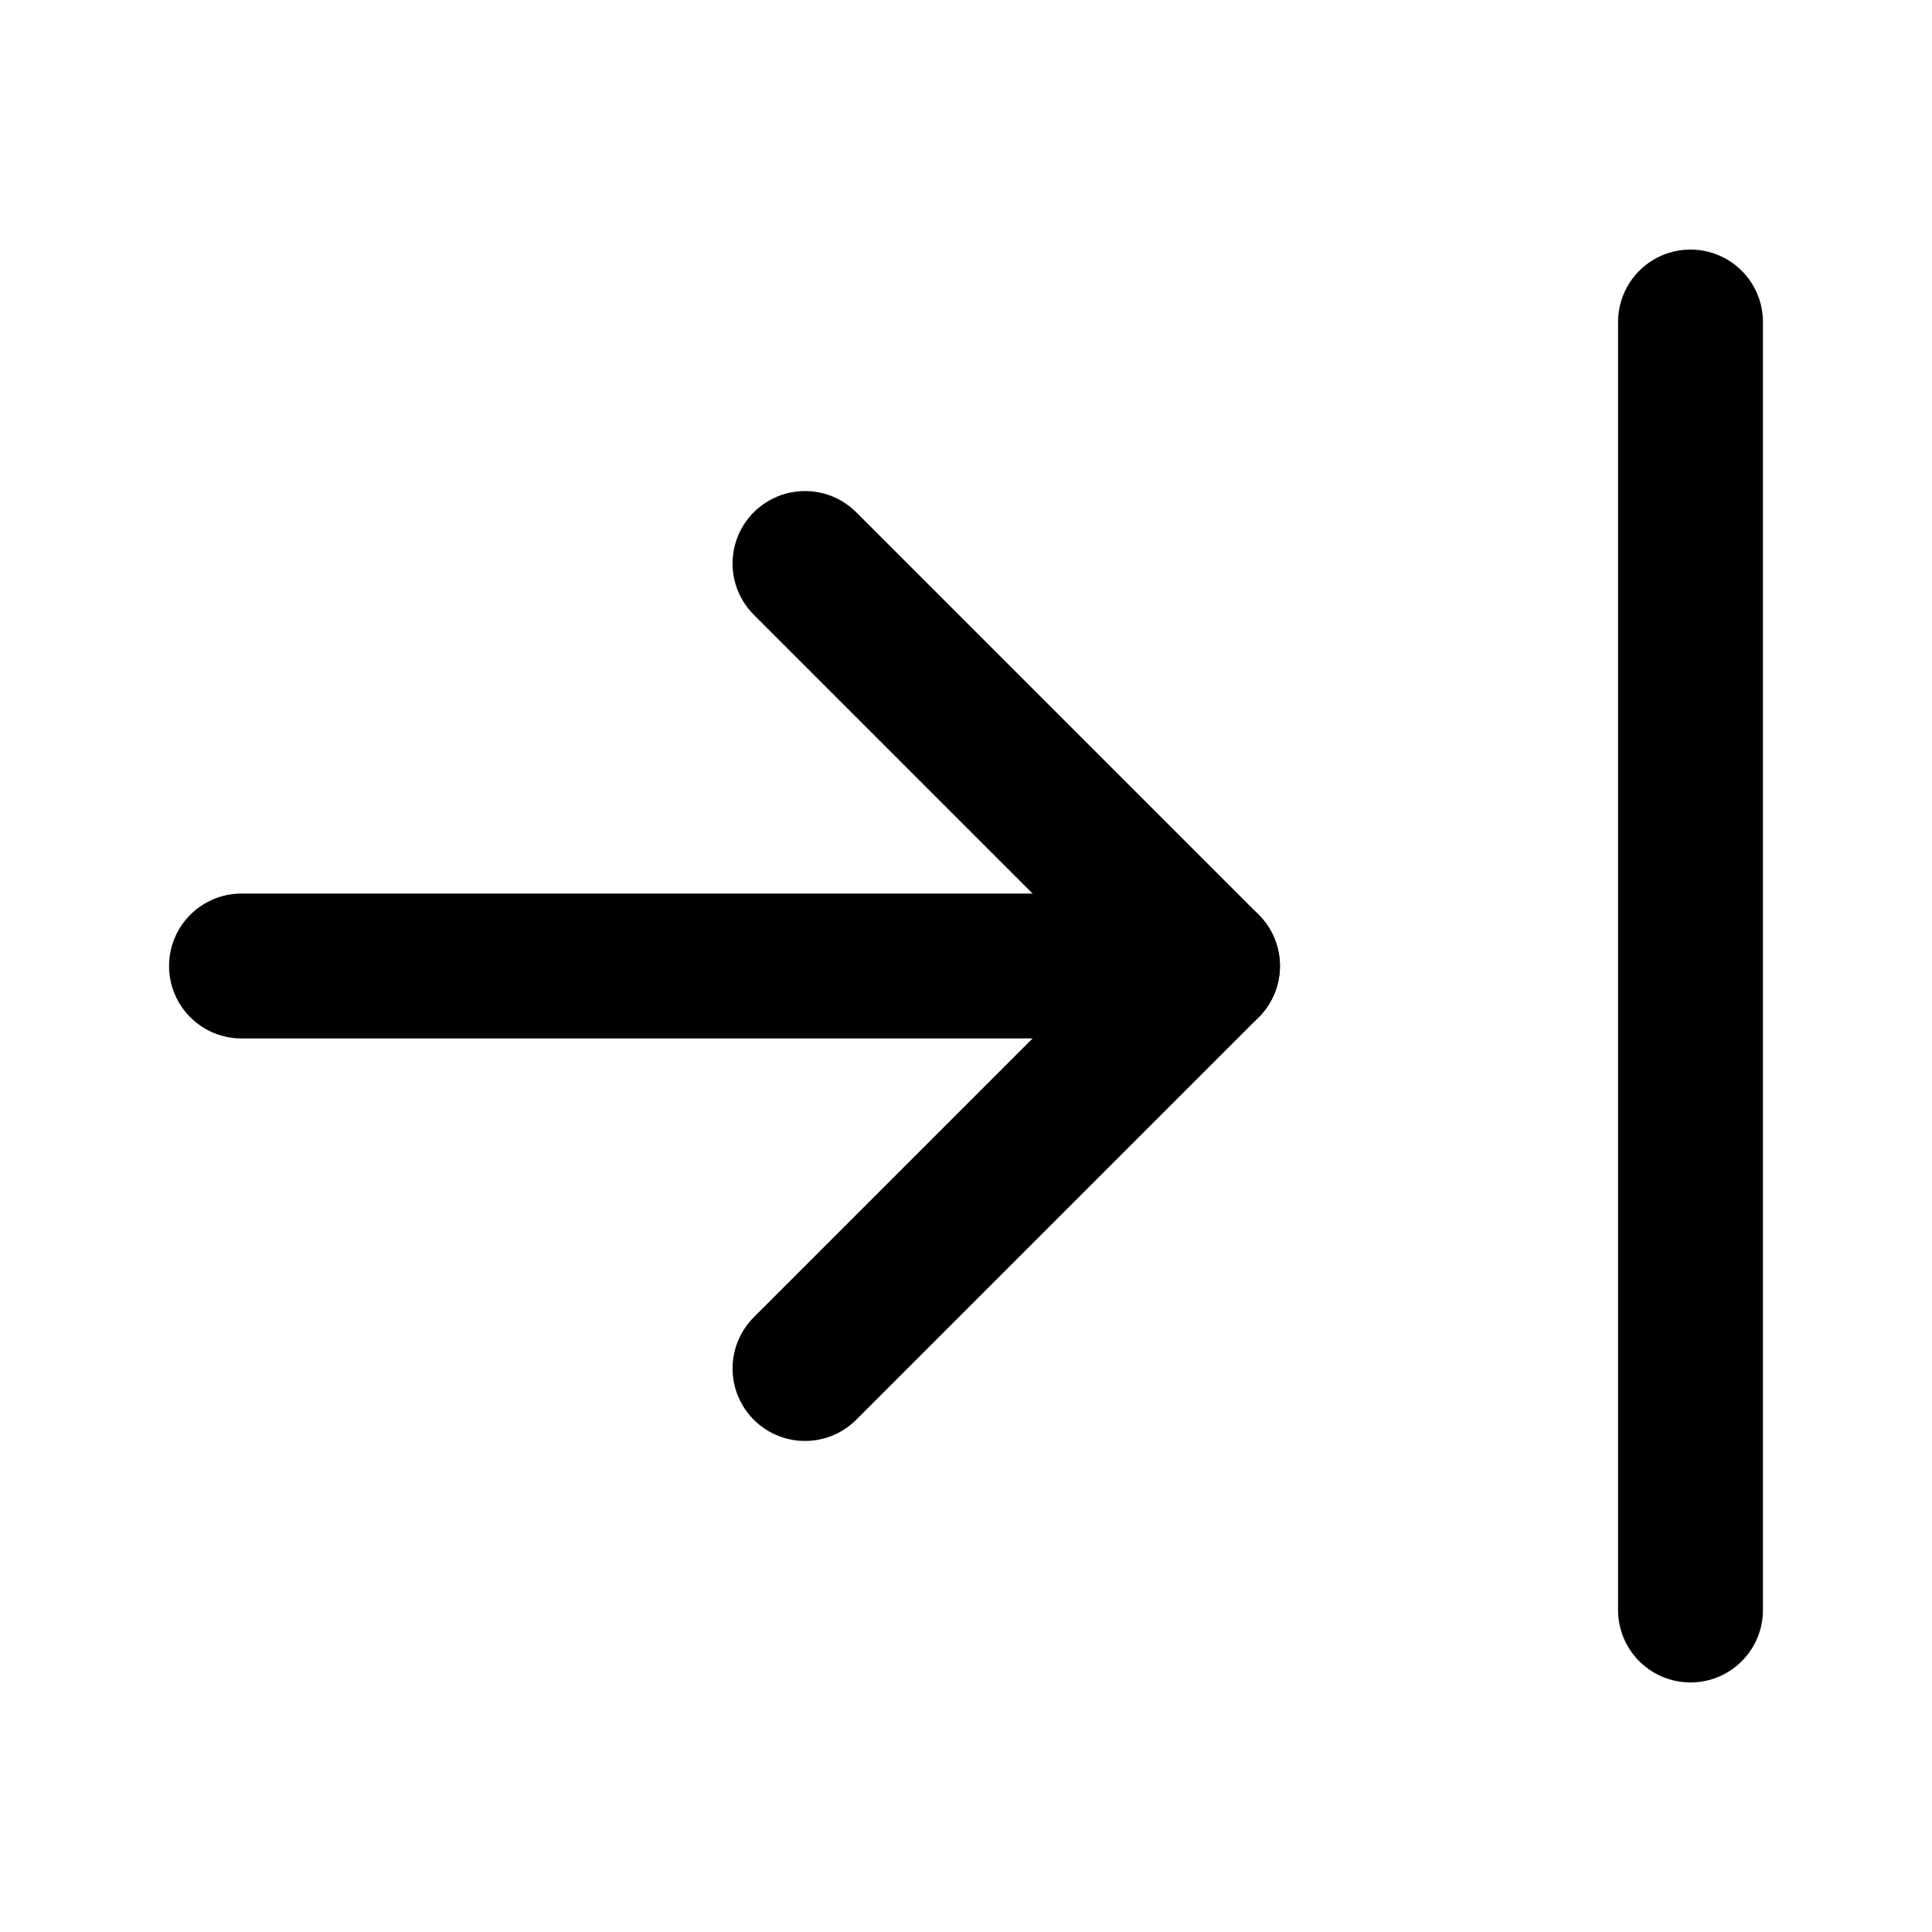
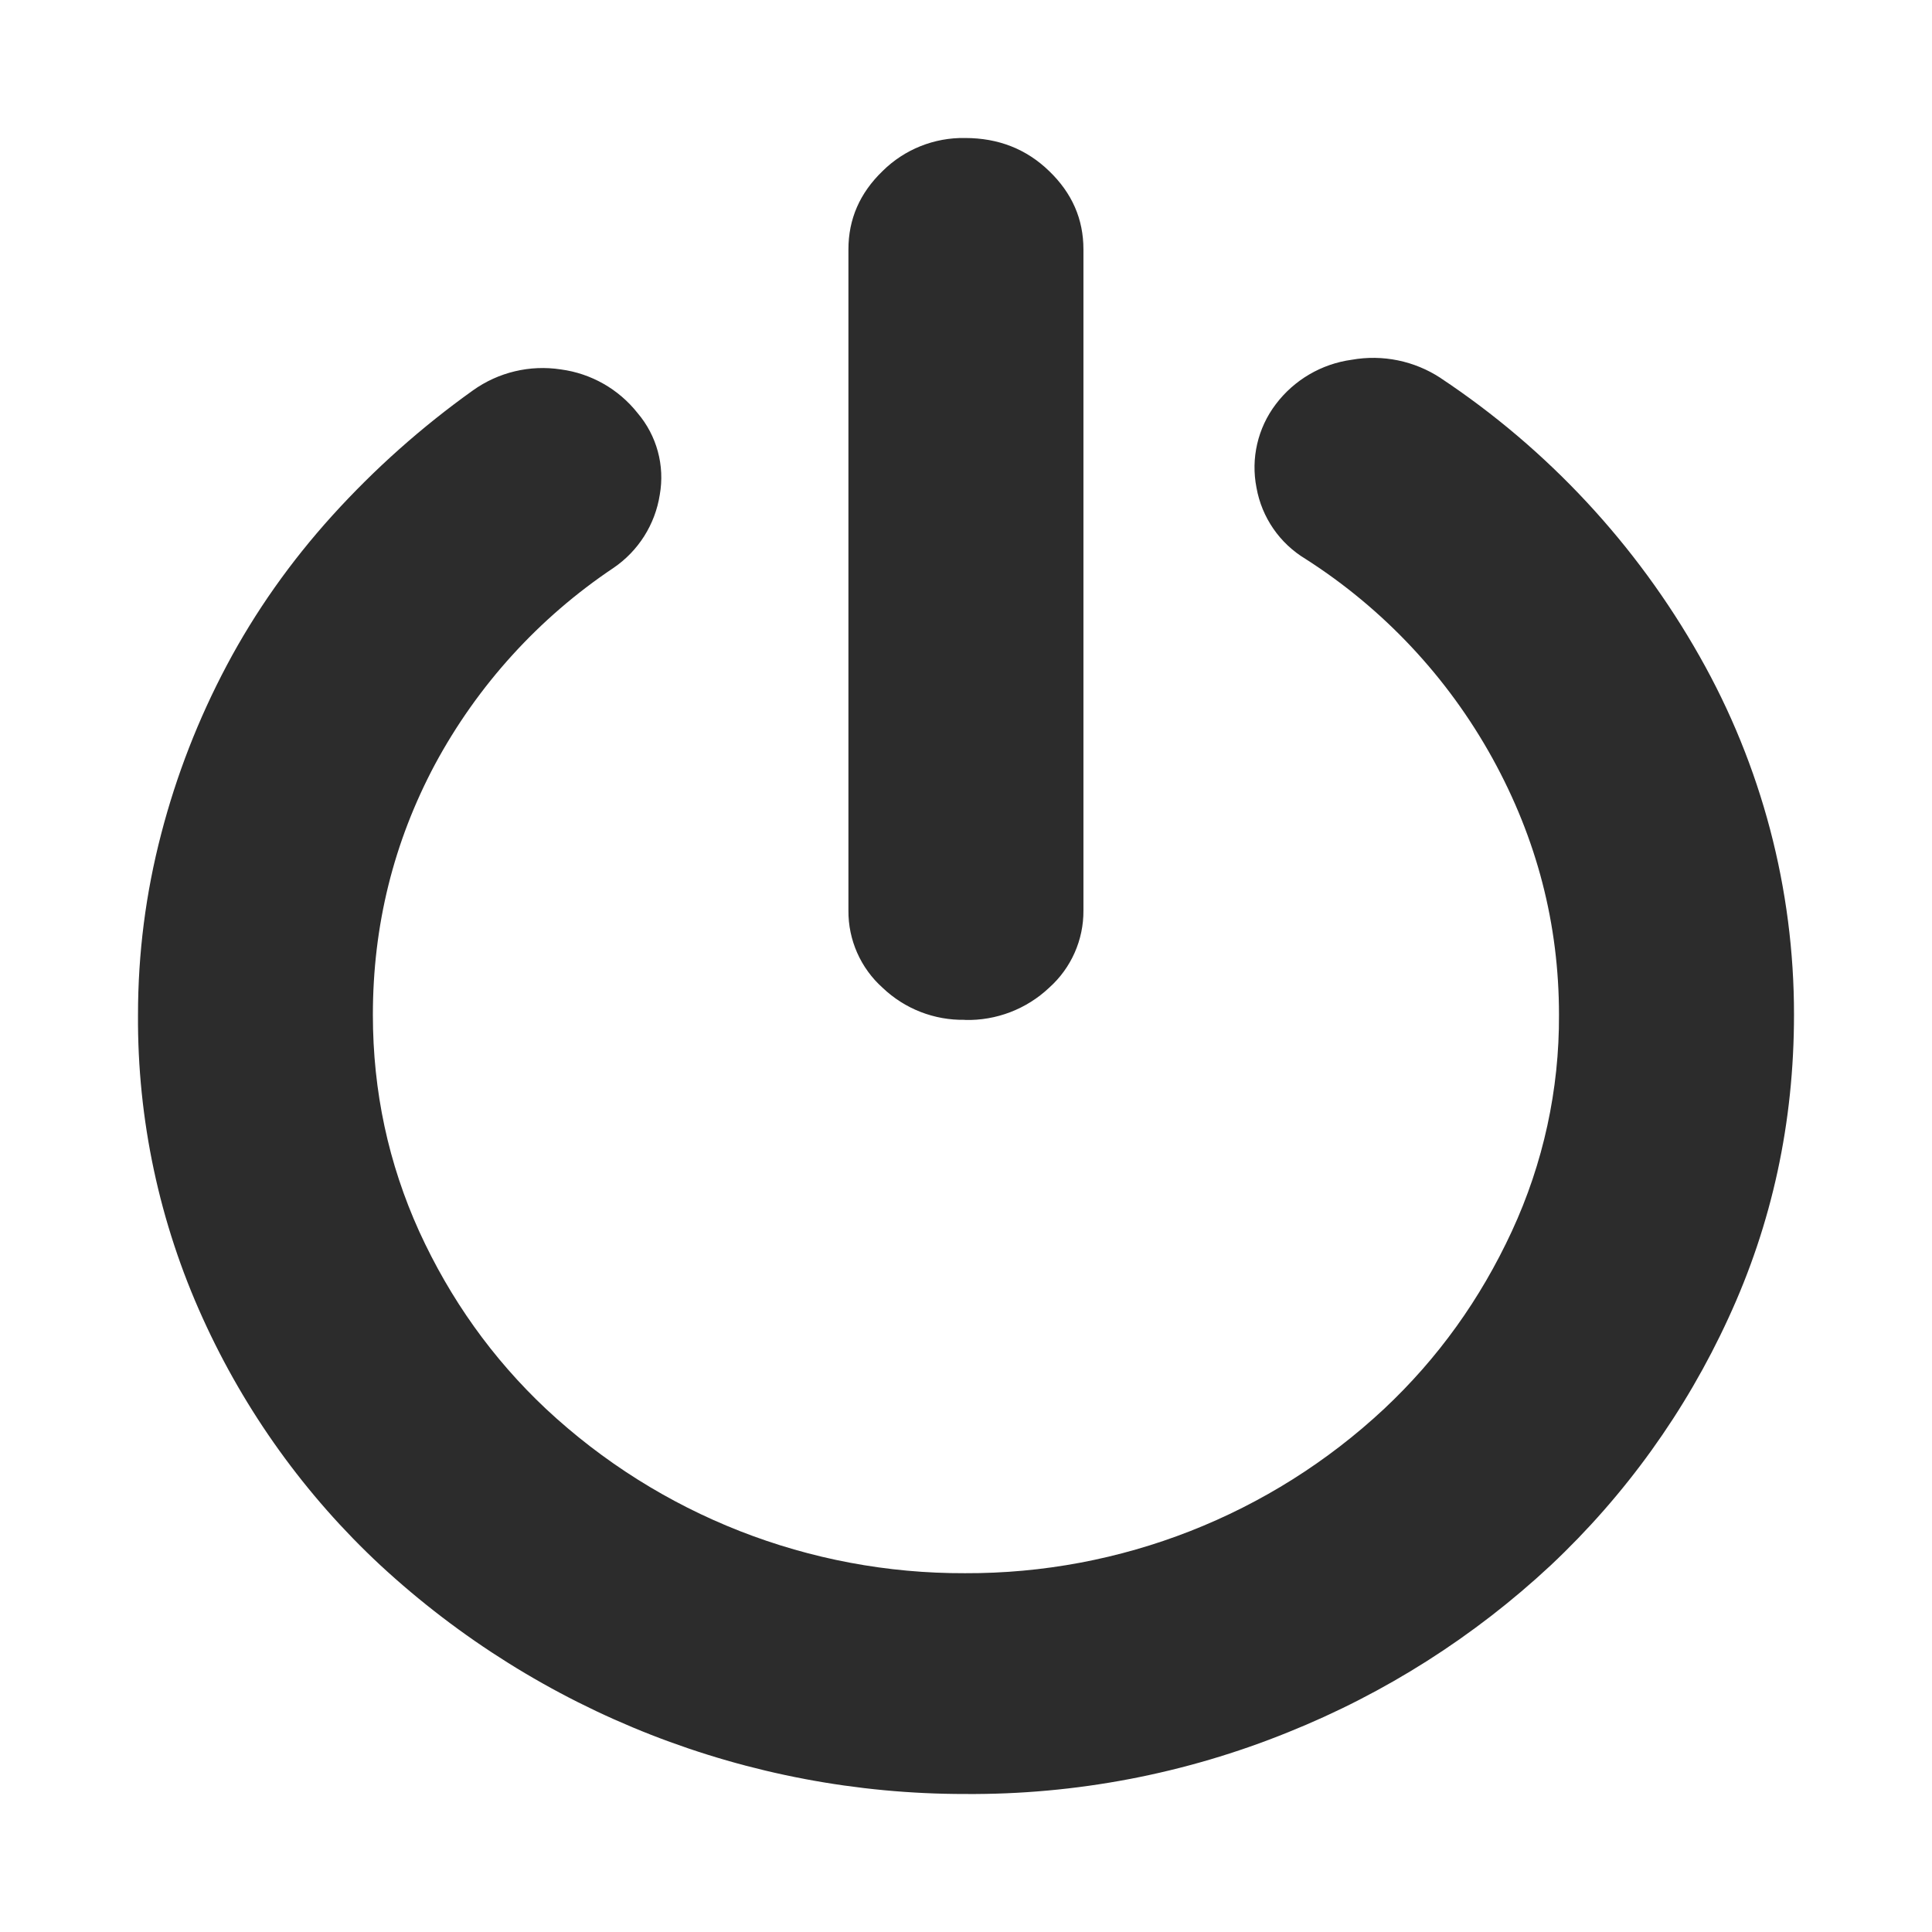
- <svg xmlns="http://www.w3.org/2000/svg" viewBox="0 0 24 24" fill="none" stroke="currentColor" stroke-width="1.8" stroke-linecap="round" stroke-linejoin="round">
-   <path d="M10 17l5-5-5-5" />
-   <path d="M15 12H3M21 4v16" />
+ <svg xmlns="http://www.w3.org/2000/svg" t="1785243641817" class="icon" viewBox="0 0 1024 1024" version="1.1" p-id="31697" width="256" height="256">
+   <path d="M763.611 200.411a432.567 432.567 0 0 1 137.216 147.456A384.219 384.219 0 0 1 950.857 537.819c0 57.125-11.63 110.811-34.816 160.914a420.571 420.571 0 0 1-94.135 130.926 449.975 449.975 0 0 1-139.264 88.503 447.122 447.122 0 0 1-171.154 32.695 456.192 456.192 0 0 1-309.906-121.271 410.185 410.185 0 0 1-94.135-130.926A382.537 382.537 0 0 1 73.143 537.819c0-32.475 4.096-64.439 12.288-95.817a410.331 410.331 0 0 1 34.816-89.454c14.994-28.233 33.646-54.711 55.881-79.287a465.335 465.335 0 0 1 74.533-66.341 63.488 63.488 0 0 1 46.592-11.118 62.318 62.318 0 0 1 40.667 23.113 52.59 52.59 0 0 1 11.776 43.301 57.637 57.637 0 0 1-24.503 38.766 291.84 291.84 0 0 0-94.647 104.155c-21.943 41.179-32.914 85.431-32.914 132.754 0 40.594 8.265 78.848 24.576 114.834 16.384 35.84 38.766 67.291 67.145 93.989a323.584 323.584 0 0 0 222.135 87.113 323.511 323.511 0 0 0 222.135-87.113c28.526-26.77 50.981-58.075 67.657-94.062a269.605 269.605 0 0 0 25.015-114.834c0-47.909-11.703-93.184-35.255-135.899A294.034 294.034 0 0 0 691.931 296.229a55.369 55.369 0 0 1-25.966-37.742 55.442 55.442 0 0 1 10.24-44.251 60.709 60.709 0 0 1 40.229-23.552 65.097 65.097 0 0 1 47.104 9.655zM511.415 540.526a61.44 61.44 0 0 1-43.593-16.969 54.345 54.345 0 0 1-18.139-41.033v-350.354c0-16.018 5.998-29.842 18.139-41.545A60.562 60.562 0 0 1 511.488 73.143c17.701 0 32.549 5.851 44.617 17.554 12.142 11.703 18.139 25.454 18.139 41.472v350.354a54.345 54.345 0 0 1-18.139 40.96 62.683 62.683 0 0 1-44.617 17.115z" fill="#2c2c2c" p-id="31698" />
</svg>
